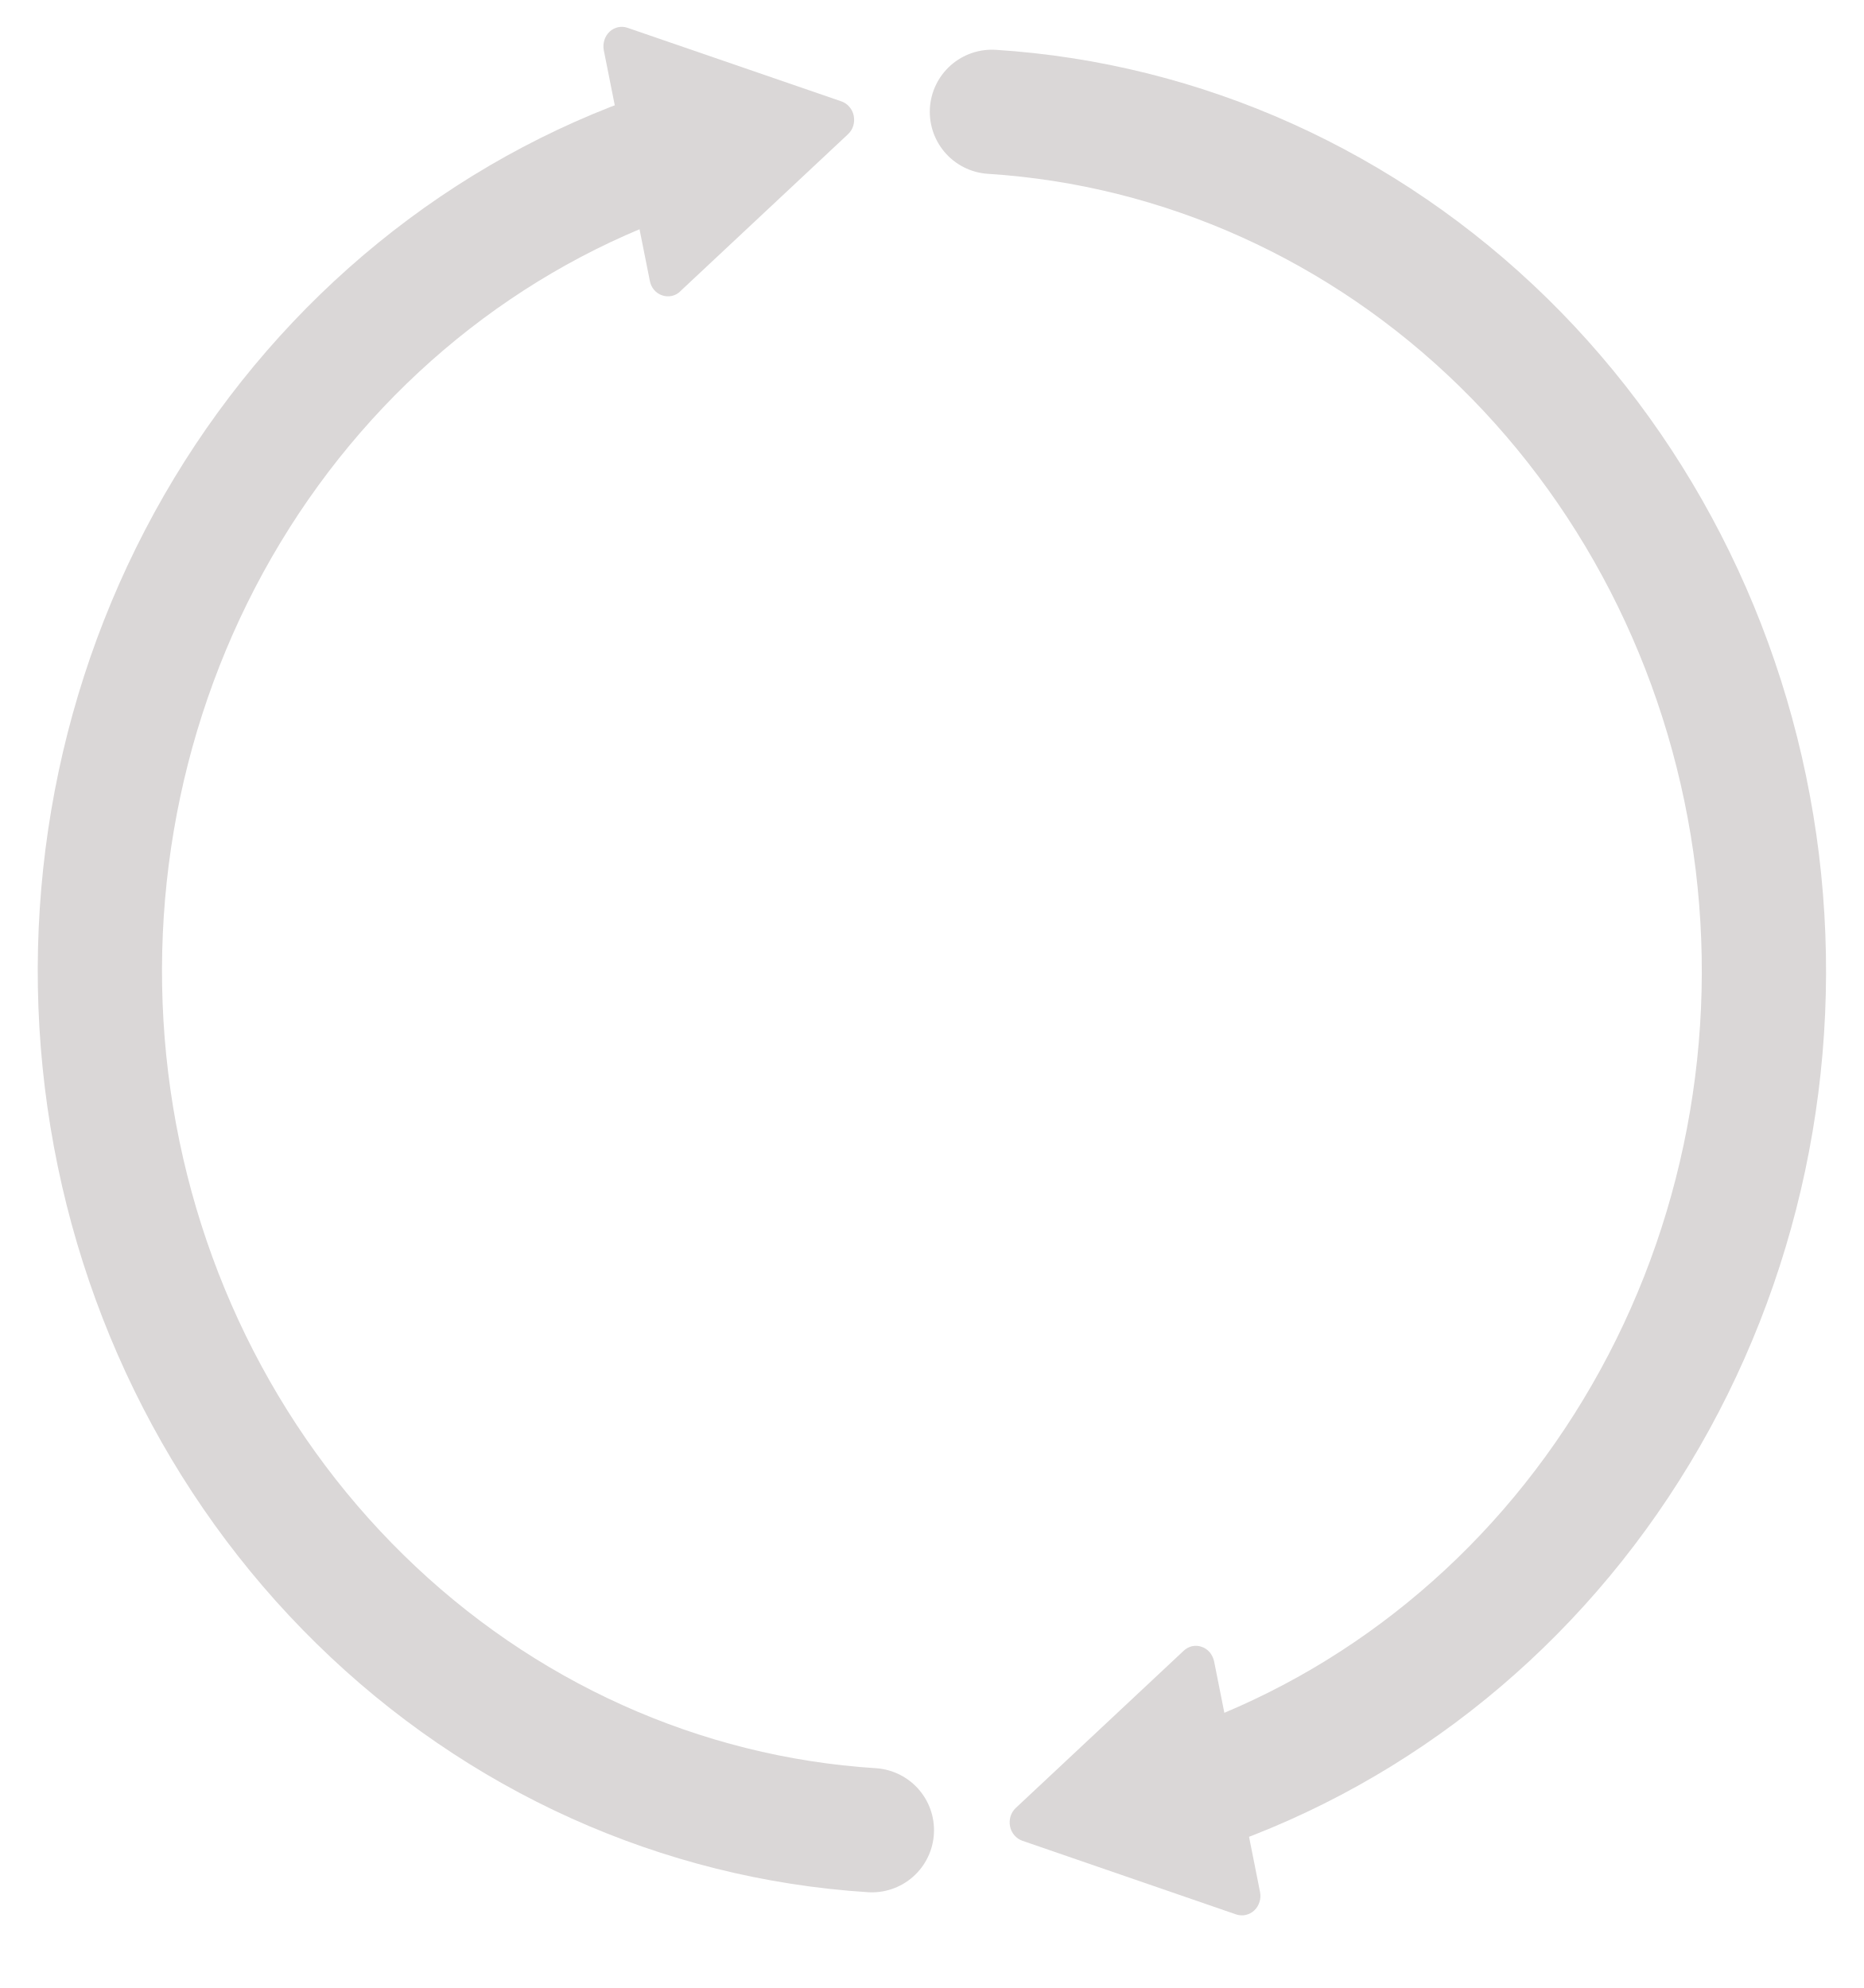
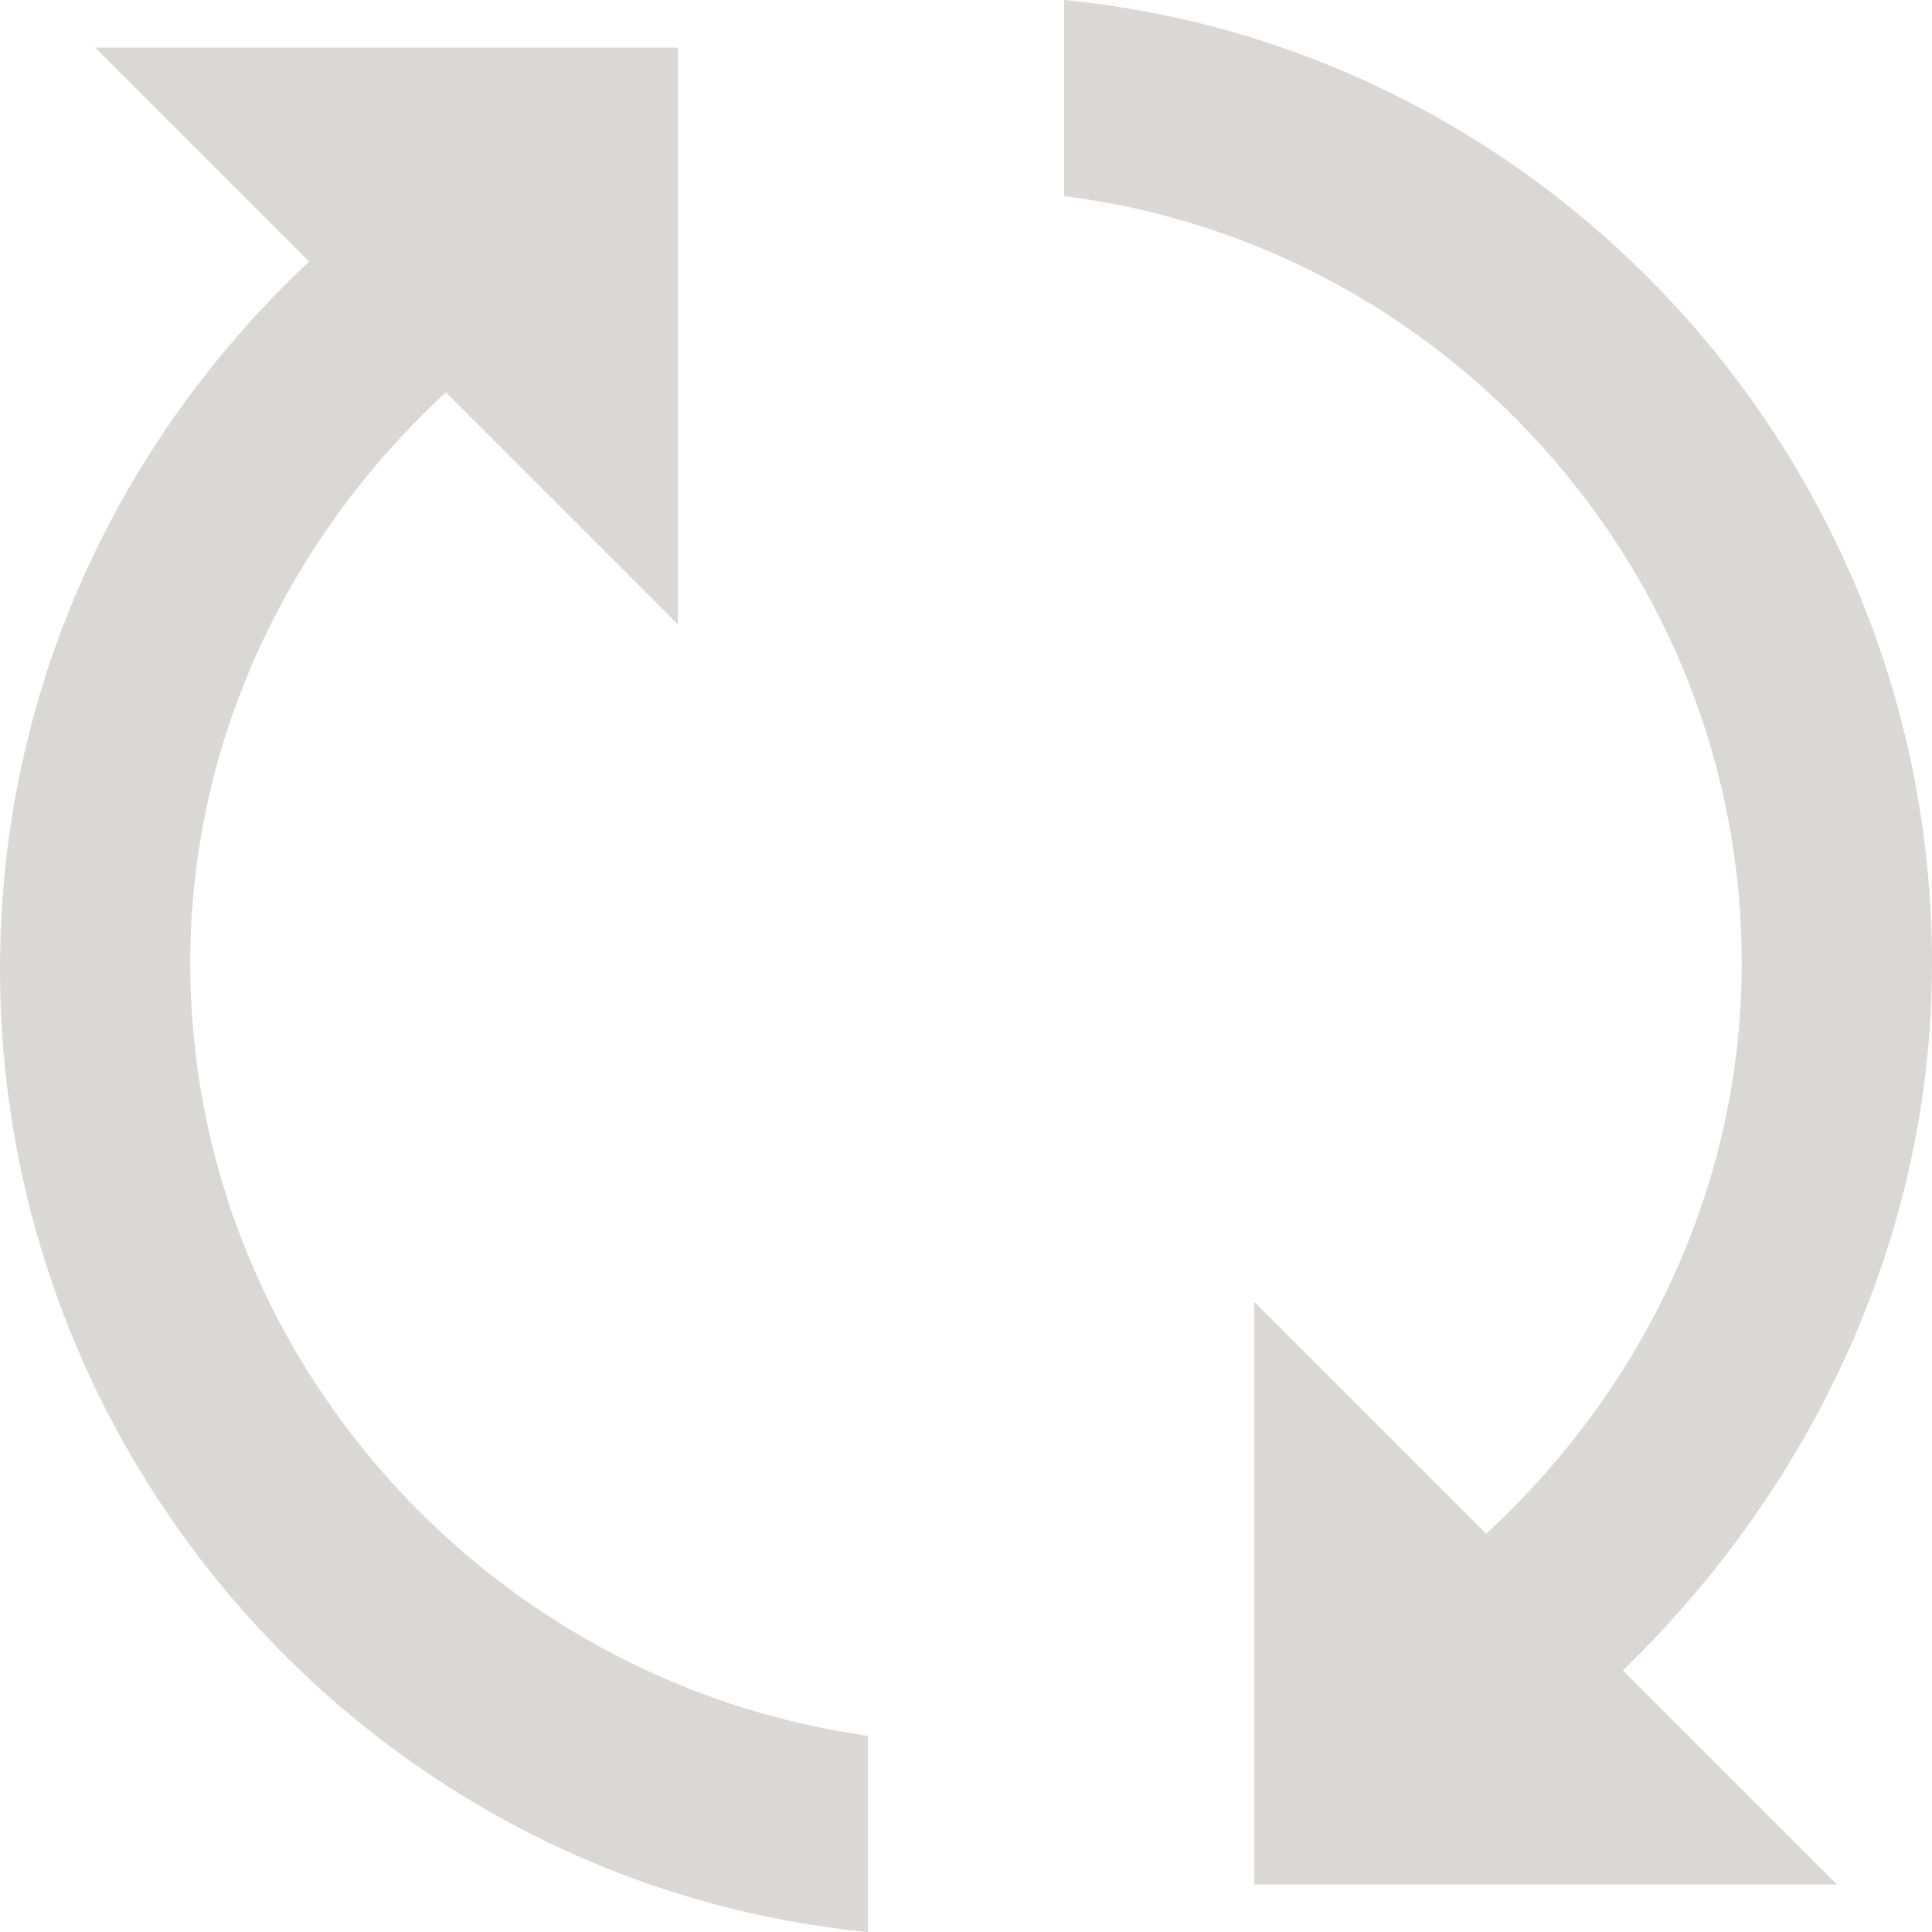
- <svg xmlns="http://www.w3.org/2000/svg" width="15" height="16" viewBox="0 0 15 16" fill="none">
-   <mask id="mask0" mask-type="alpha" maskUnits="userSpaceOnUse" x="0" y="0" width="15" height="16">
-     <rect width="15" height="16" fill="#C4C4C4" />
-   </mask>
-   <g mask="url(#mask0)">
-     <path d="M7.017 14.73C5.479 14.632 4.023 13.976 2.899 12.873C1.774 11.771 1.052 10.293 0.857 8.692C0.662 7.092 1.006 5.471 1.829 4.108C2.653 2.744 3.905 1.725 5.369 1.226" stroke="#DAD7D7" stroke-linecap="round" stroke-linejoin="round" />
-     <path d="M5.474 2.345L6.825 1.08C6.844 1.062 6.859 1.039 6.867 1.013C6.875 0.987 6.876 0.959 6.871 0.932C6.866 0.906 6.854 0.881 6.836 0.86C6.819 0.84 6.797 0.825 6.772 0.816L5.051 0.224C5.026 0.215 5 0.214 4.974 0.219C4.949 0.225 4.925 0.237 4.906 0.255C4.886 0.274 4.872 0.297 4.864 0.323C4.856 0.349 4.854 0.376 4.859 0.403L5.23 2.261C5.235 2.288 5.247 2.313 5.264 2.333C5.282 2.354 5.304 2.369 5.329 2.377C5.354 2.386 5.38 2.387 5.406 2.382C5.432 2.376 5.455 2.364 5.475 2.345H5.474Z" fill="#DAD7D7" />
-     <path d="M7.983 0.9C9.52 0.998 10.976 1.655 12.101 2.757C13.225 3.859 13.947 5.338 14.143 6.938C14.338 8.539 13.994 10.16 13.17 11.523C12.347 12.886 11.095 13.905 9.63 14.405" stroke="#DAD7D7" stroke-linecap="round" stroke-linejoin="round" />
-     <path d="M9.526 13.286L8.175 14.551C8.156 14.569 8.141 14.592 8.133 14.618C8.125 14.644 8.124 14.672 8.129 14.699C8.134 14.726 8.146 14.75 8.164 14.771C8.181 14.791 8.203 14.806 8.228 14.815L9.949 15.408C9.974 15.416 10 15.418 10.026 15.412C10.051 15.406 10.075 15.394 10.094 15.376C10.114 15.358 10.128 15.334 10.136 15.309C10.145 15.283 10.146 15.255 10.141 15.228L9.771 13.37C9.765 13.344 9.753 13.319 9.736 13.298C9.718 13.278 9.696 13.262 9.671 13.254C9.646 13.245 9.62 13.244 9.594 13.249C9.569 13.255 9.545 13.268 9.526 13.286H9.526Z" fill="#DAD7D7" />
-   </g>
+ <svg xmlns="http://www.w3.org/2000/svg" width="15" height="15" viewBox="0 0 15 15" fill="none">
+   <path d="M15 7.477C15 3.6 12.046 0.369 8.262 0V1.523C11.215 1.892 13.523 4.431 13.523 7.477C13.523 9.231 12.739 10.8 11.539 11.908L9.738 10.108V14.631H14.261L12.6 12.969C14.031 11.585 15 9.646 15 7.477ZM1.477 7.477C1.477 5.723 2.262 4.154 3.462 3.046L5.262 4.846V0.369H0.738L2.4 2.031C0.923 3.415 0 5.354 0 7.523C0 11.4 2.954 14.631 6.738 15V13.477C3.785 13.062 1.477 10.523 1.477 7.477Z" fill="#DAD7D7" />
</svg>
